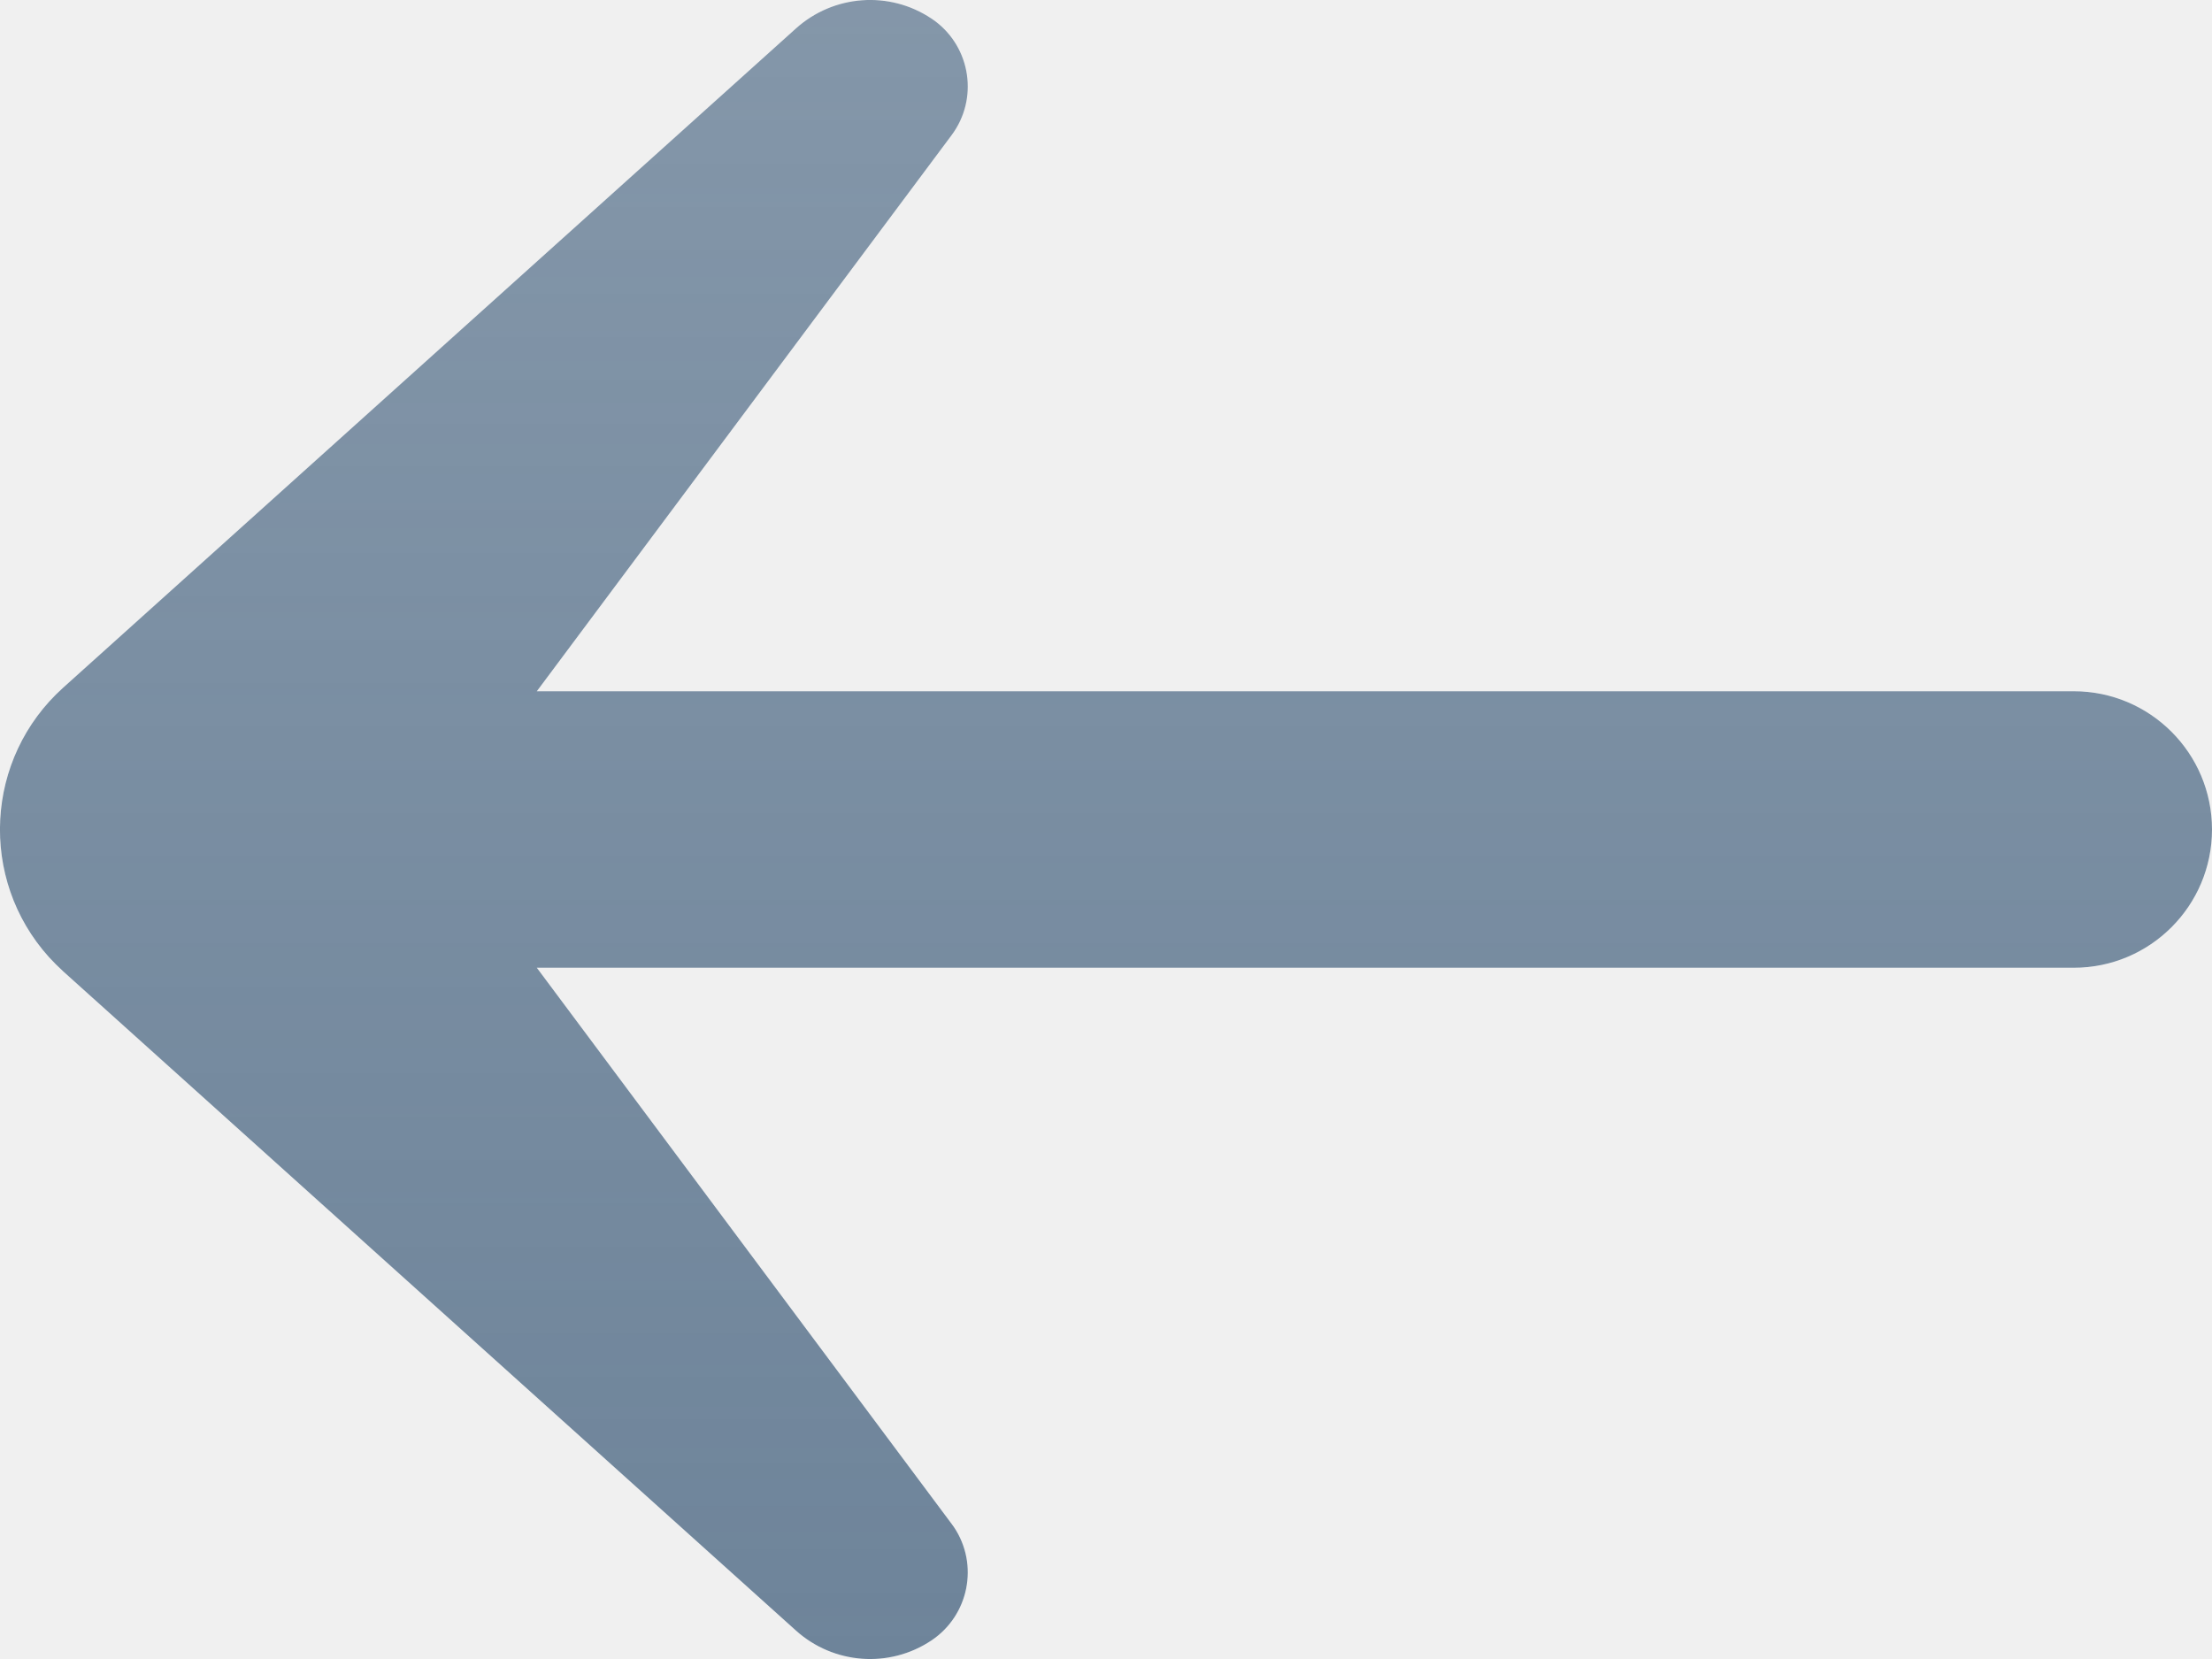
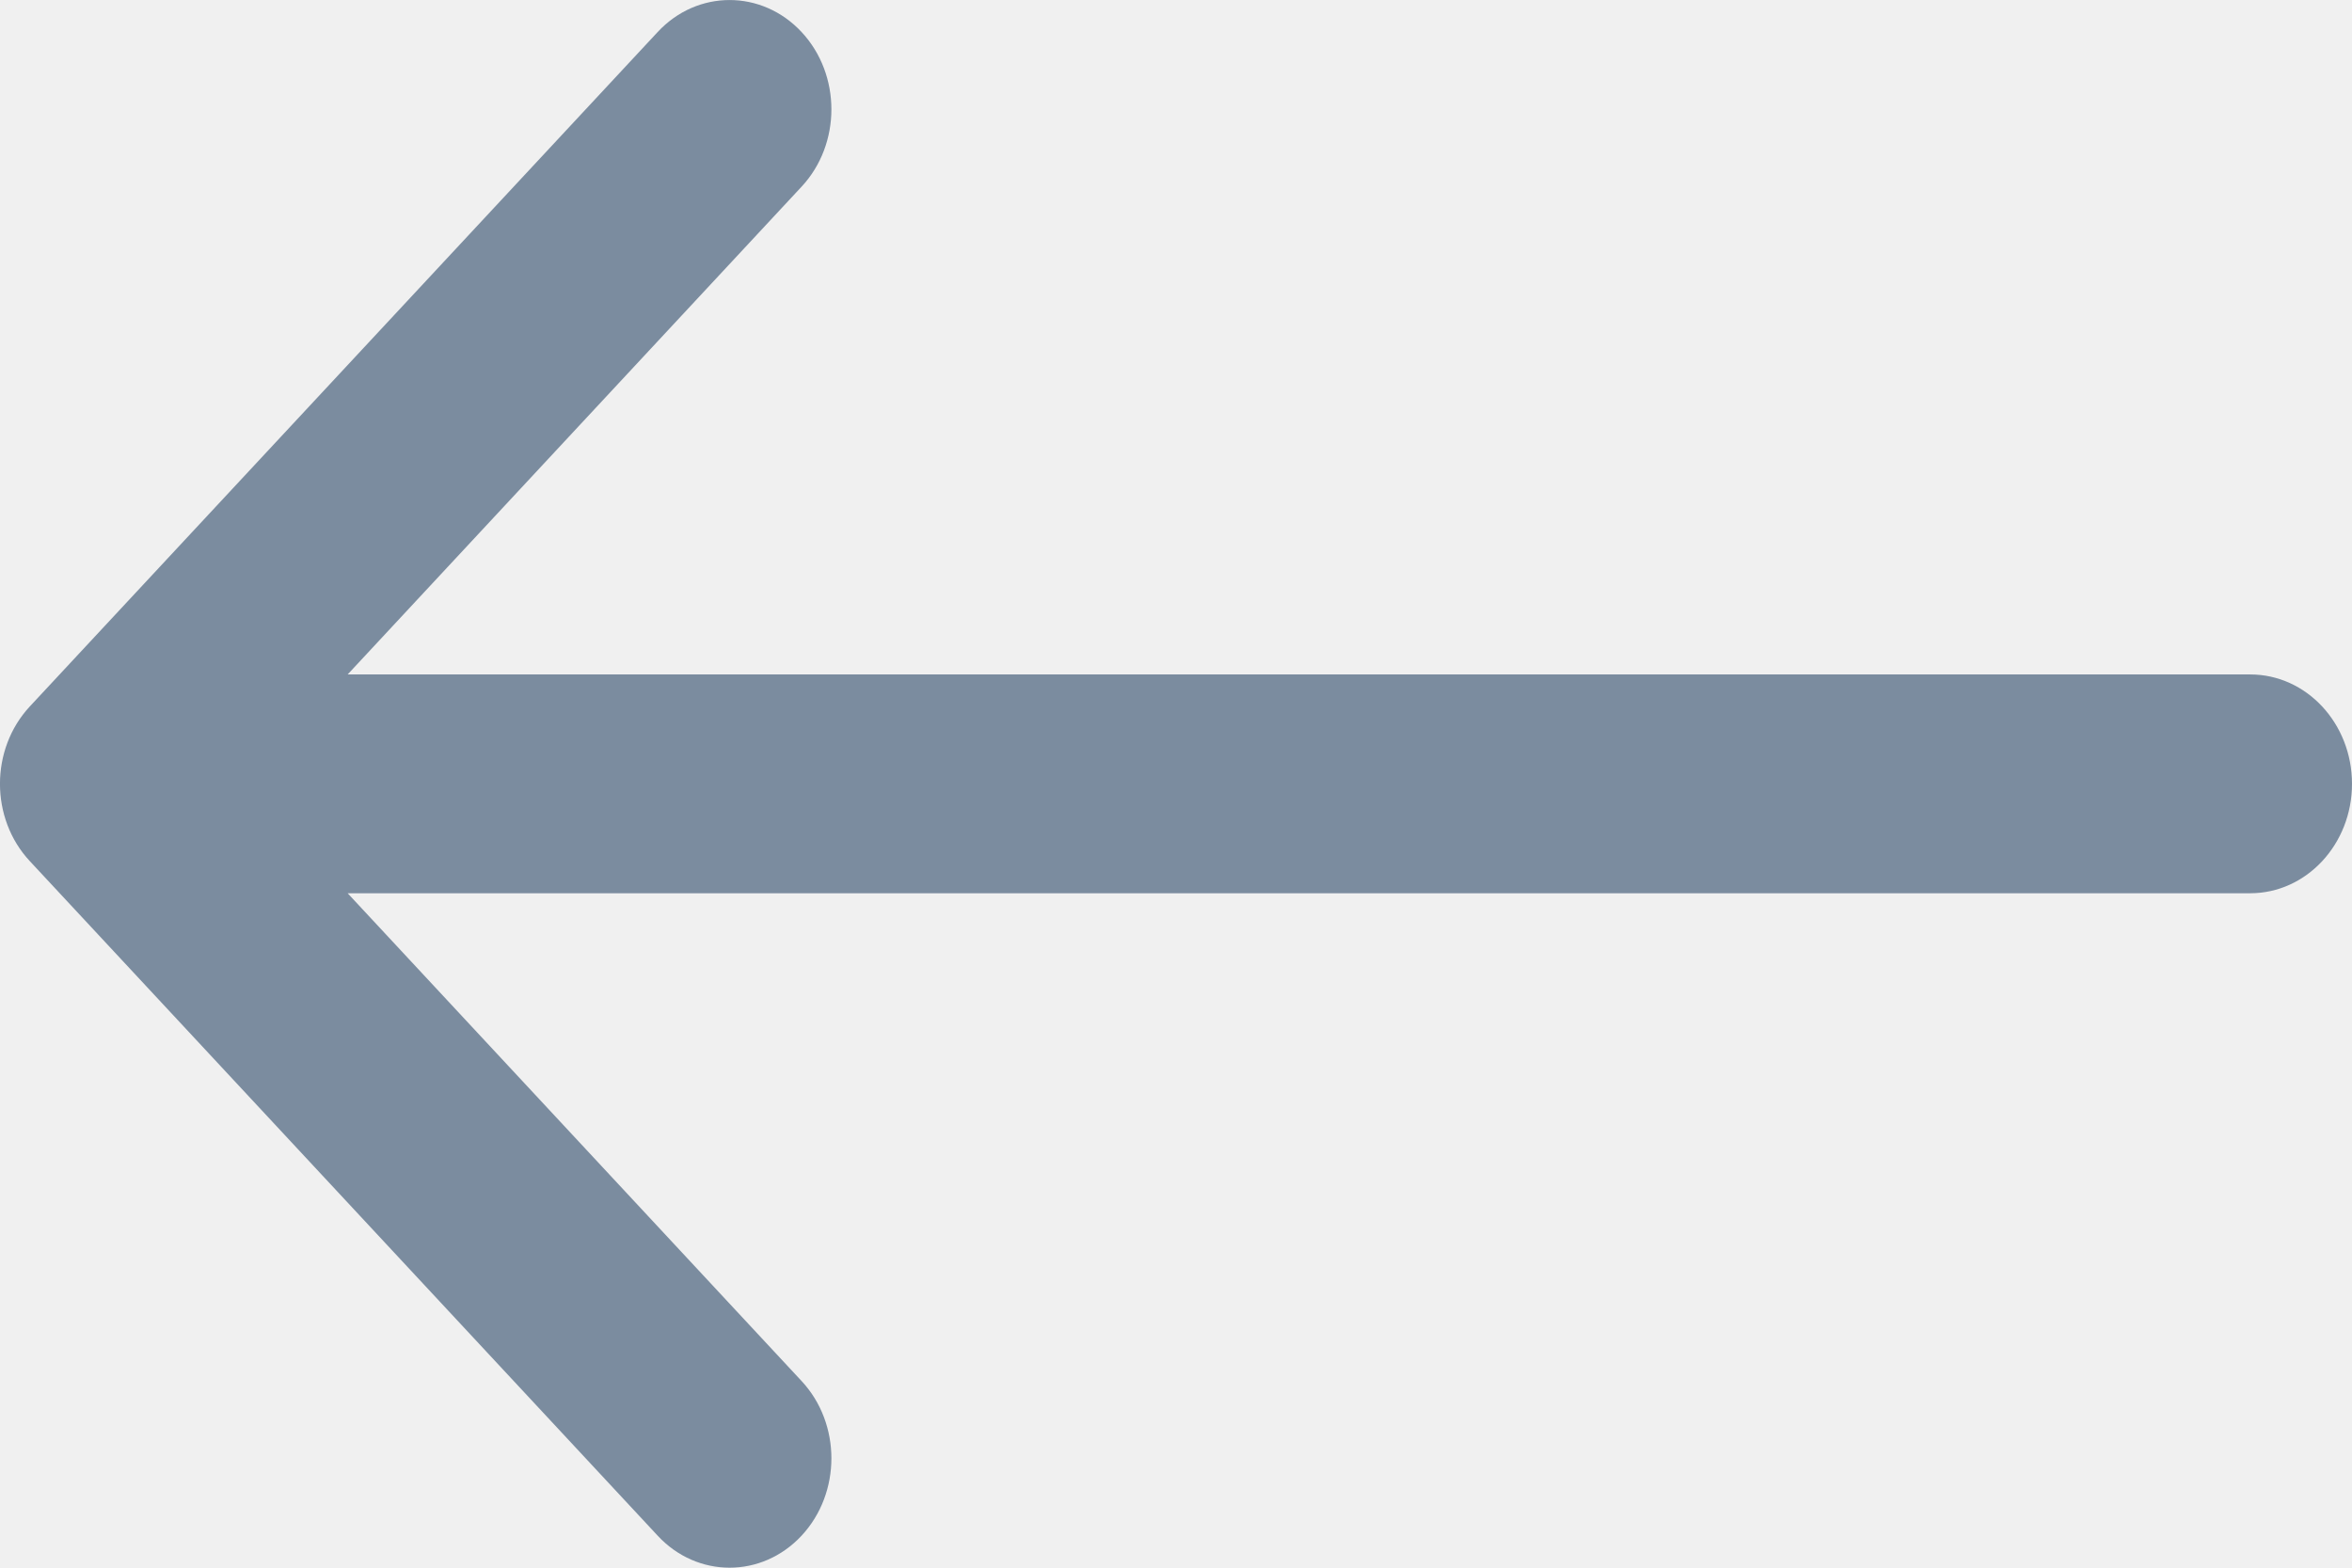
- <svg xmlns="http://www.w3.org/2000/svg" xmlns:xlink="http://www.w3.org/1999/xlink" width="16px" height="12px" viewBox="0 0 16 12" version="1.1">
-   <defs>
-     <linearGradient x1="50%" y1="0%" x2="50%" y2="100%" id="linearGradient-1">
-       <stop stop-color="#6E849A" stop-opacity="0.85" offset="0%" />
-       <stop stop-color="#6E849A" offset="100%" />
-     </linearGradient>
-     <path d="M3.883,7 L15,7 C15.552,7 16,7.448 16,8 C16,8.552 15.552,9 15,9 L3.883,9 L6.883,13.022 C6.889,13.03 6.895,13.039 6.901,13.047 C7.082,13.318 7.008,13.685 6.737,13.866 C6.433,14.069 6.029,14.039 5.757,13.794 L0.457,9.026 C0.421,8.993 0.387,8.959 0.354,8.923 C-0.156,8.357 -0.11,7.484 0.457,6.974 L5.757,2.206 C6.029,1.961 6.433,1.931 6.737,2.134 C6.746,2.14 6.754,2.146 6.763,2.152 C7.024,2.347 7.078,2.717 6.883,2.978 L3.883,7 Z" id="path-2" />
-   </defs>
-   <g id="Symbols" stroke="none" stroke-width="1" fill="none" fill-rule="evenodd">
-     <g id="Icon/System/Arrow_back" transform="translate(0, -2)">
-       <g id="Group">
-         <g id="Combined-Shape">
-           <use fill="#FFFFFF" xlink:href="#path-2" />
-           <use fill="url(#linearGradient-1)" xlink:href="#path-2" />
-         </g>
-       </g>
+ <svg xmlns="http://www.w3.org/2000/svg" width="21px" height="14px" viewBox="0 0 21 14" version="1.1">
+   <g id="Page-1" stroke="none" stroke-width="1" fill="none" fill-rule="evenodd">
+     <g id="left-arrow-(2)" transform="translate(0, -0.00096)" fill="#7B8C9F">
+       <path d="M20.091,6.024 L3.104,6.024 L7.157,1.668 C7.512,1.287 7.512,0.668 7.157,0.287 C6.802,-0.094 6.226,-0.094 5.872,0.287 L0.266,6.31 C-0.089,6.692 -0.089,7.31 0.266,7.691 L5.872,13.715 C6.049,13.906 6.282,14.001 6.514,14.001 C6.747,14.001 6.979,13.906 7.157,13.715 C7.512,13.333 7.512,12.715 7.157,12.334 L3.104,7.978 L20.091,7.978 C20.593,7.978 21,7.54 21,7.001 C21,6.461 20.593,6.024 20.091,6.024 Z" id="Path" />
    </g>
  </g>
</svg>
